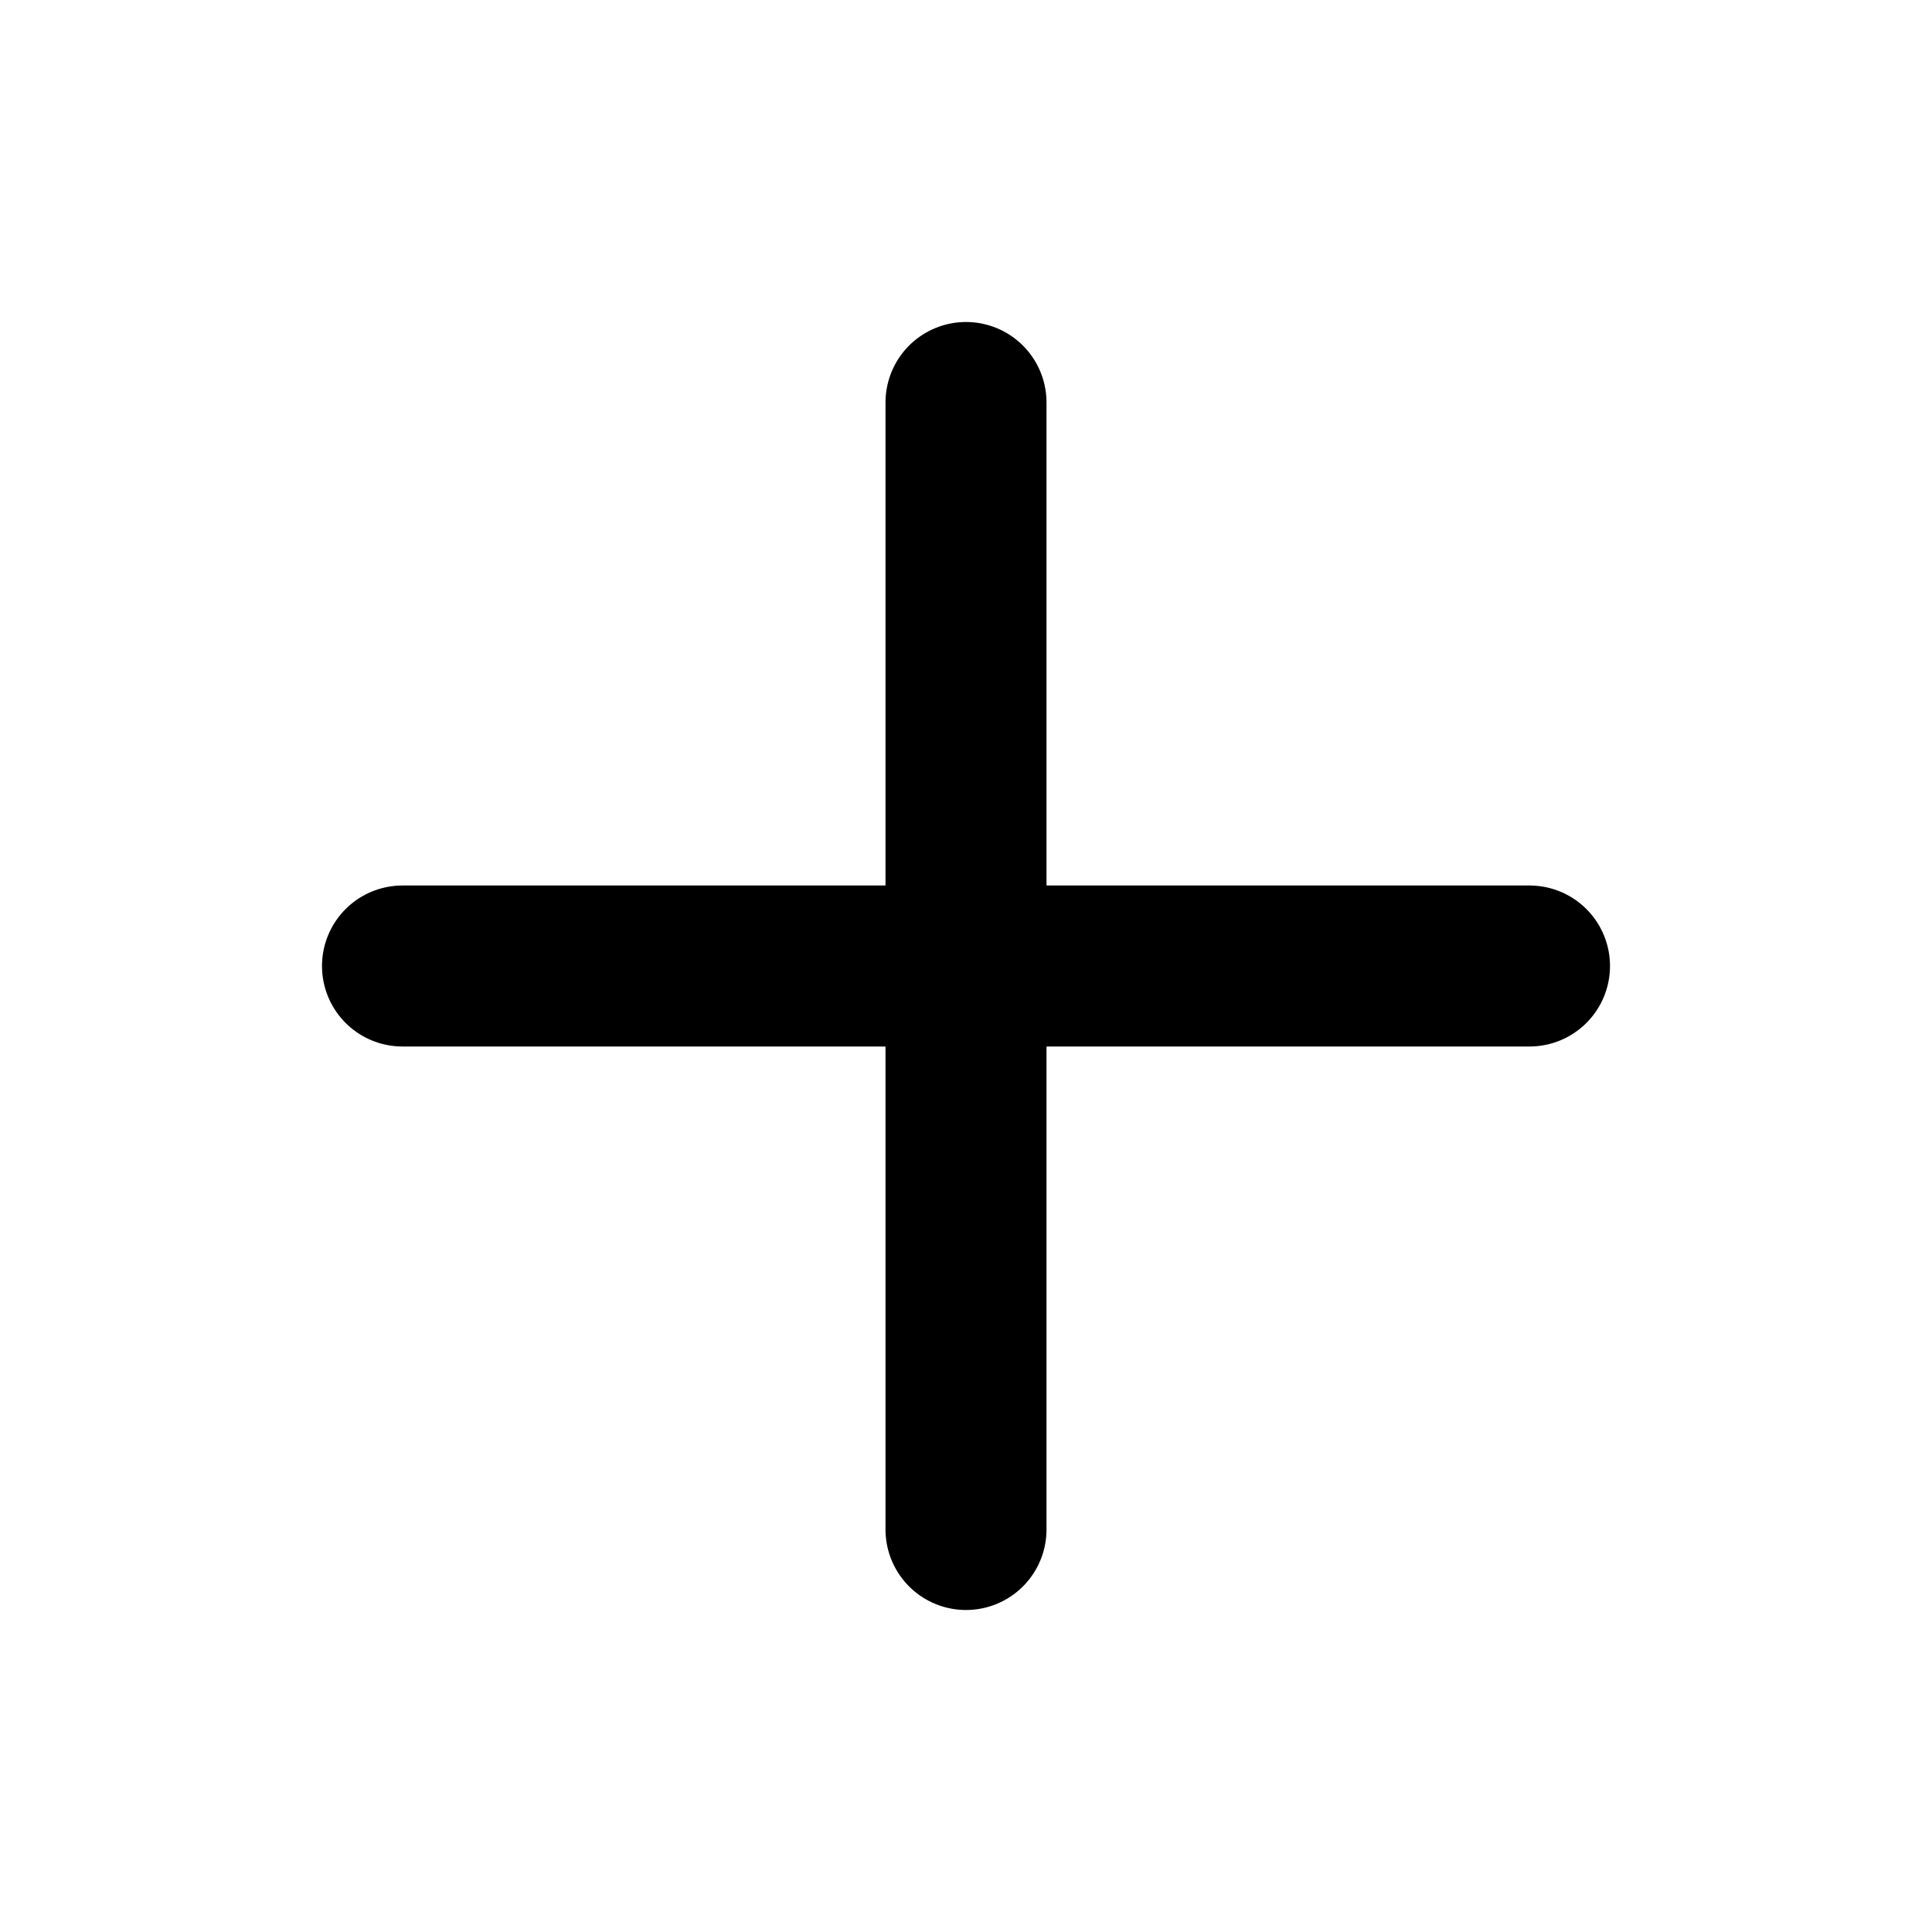
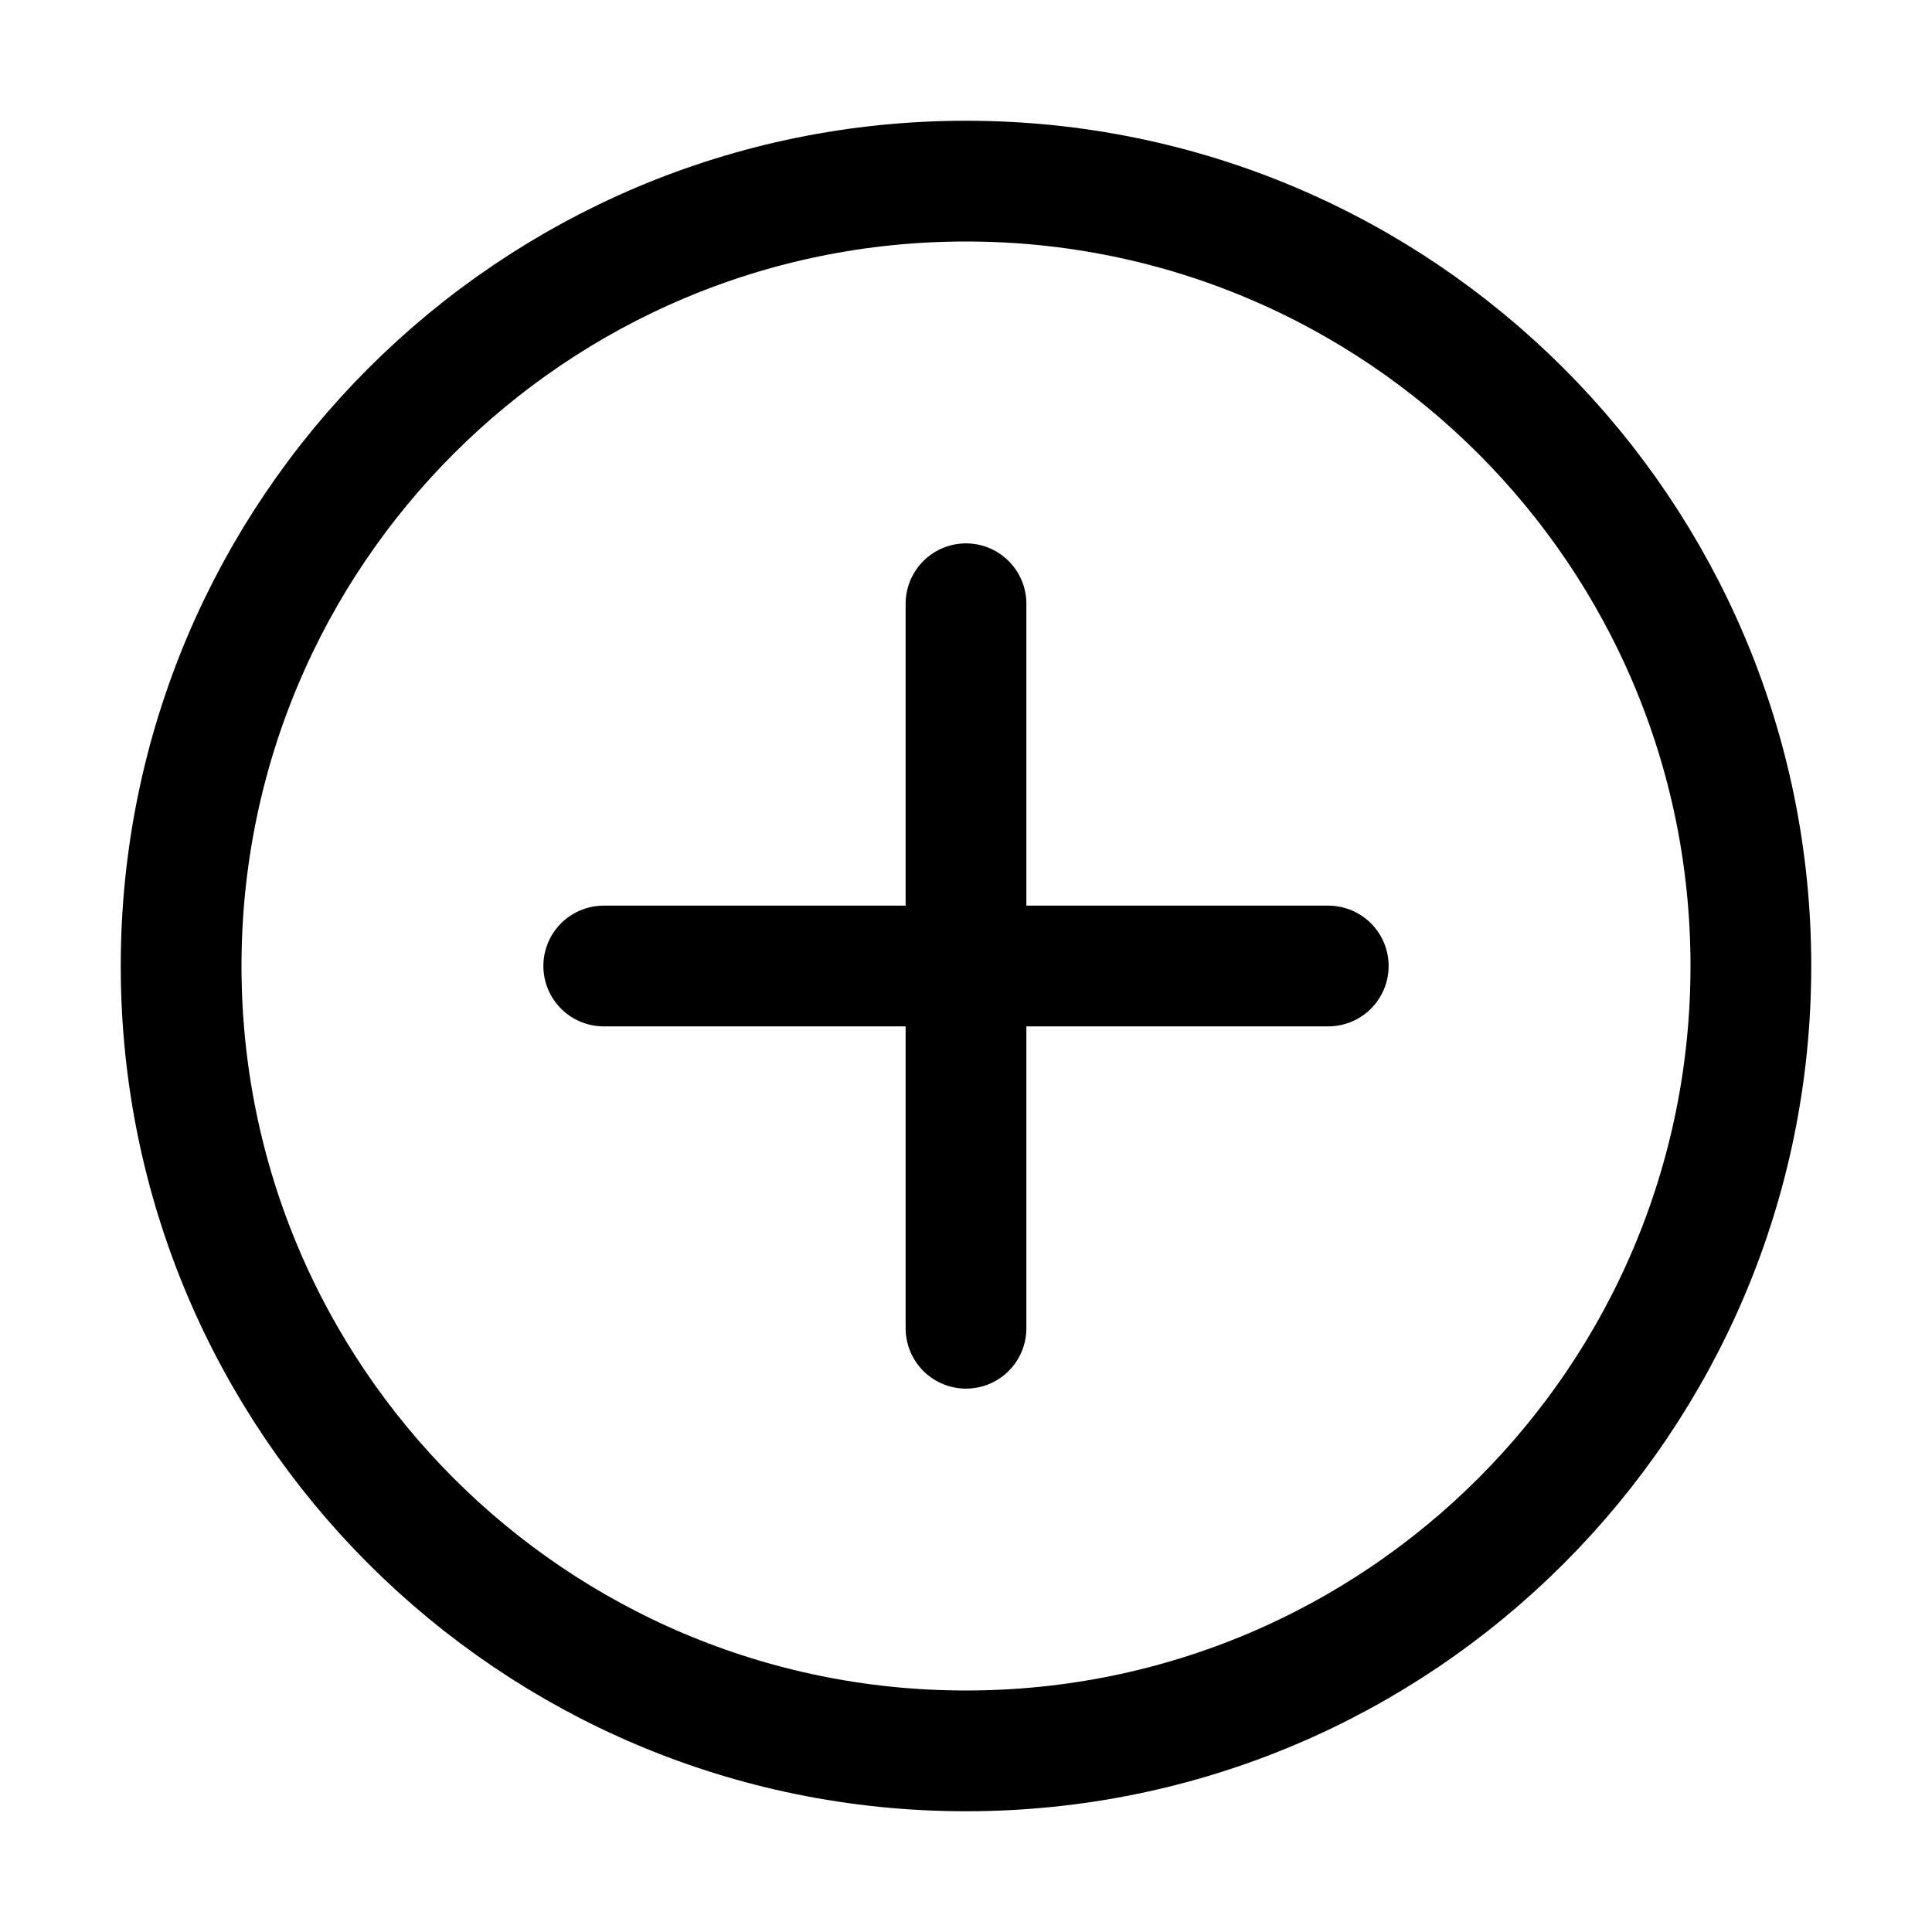
- <svg xmlns="http://www.w3.org/2000/svg" width="24" height="24" viewBox="0 0 24 24" fill="none" stroke="currentColor" stroke-width="2" stroke-linecap="round" stroke-linejoin="round">
-   <path d="M12 5 V19" />
-   <path d="M5 12 H19" />
-   <path d="M3.98 3.98M20.02 20.02" fill="none" stroke="none" />
+ <svg xmlns="http://www.w3.org/2000/svg" width="24" height="24" viewBox="0 0 24 24" fill="none" stroke="currentColor" stroke-width="1.5" stroke-linecap="round" stroke-linejoin="round">
+   <circle cx="12" cy="12" r="9.75" />
+   <path d="M12 7.5v9M7.5 12h9" />
</svg>
